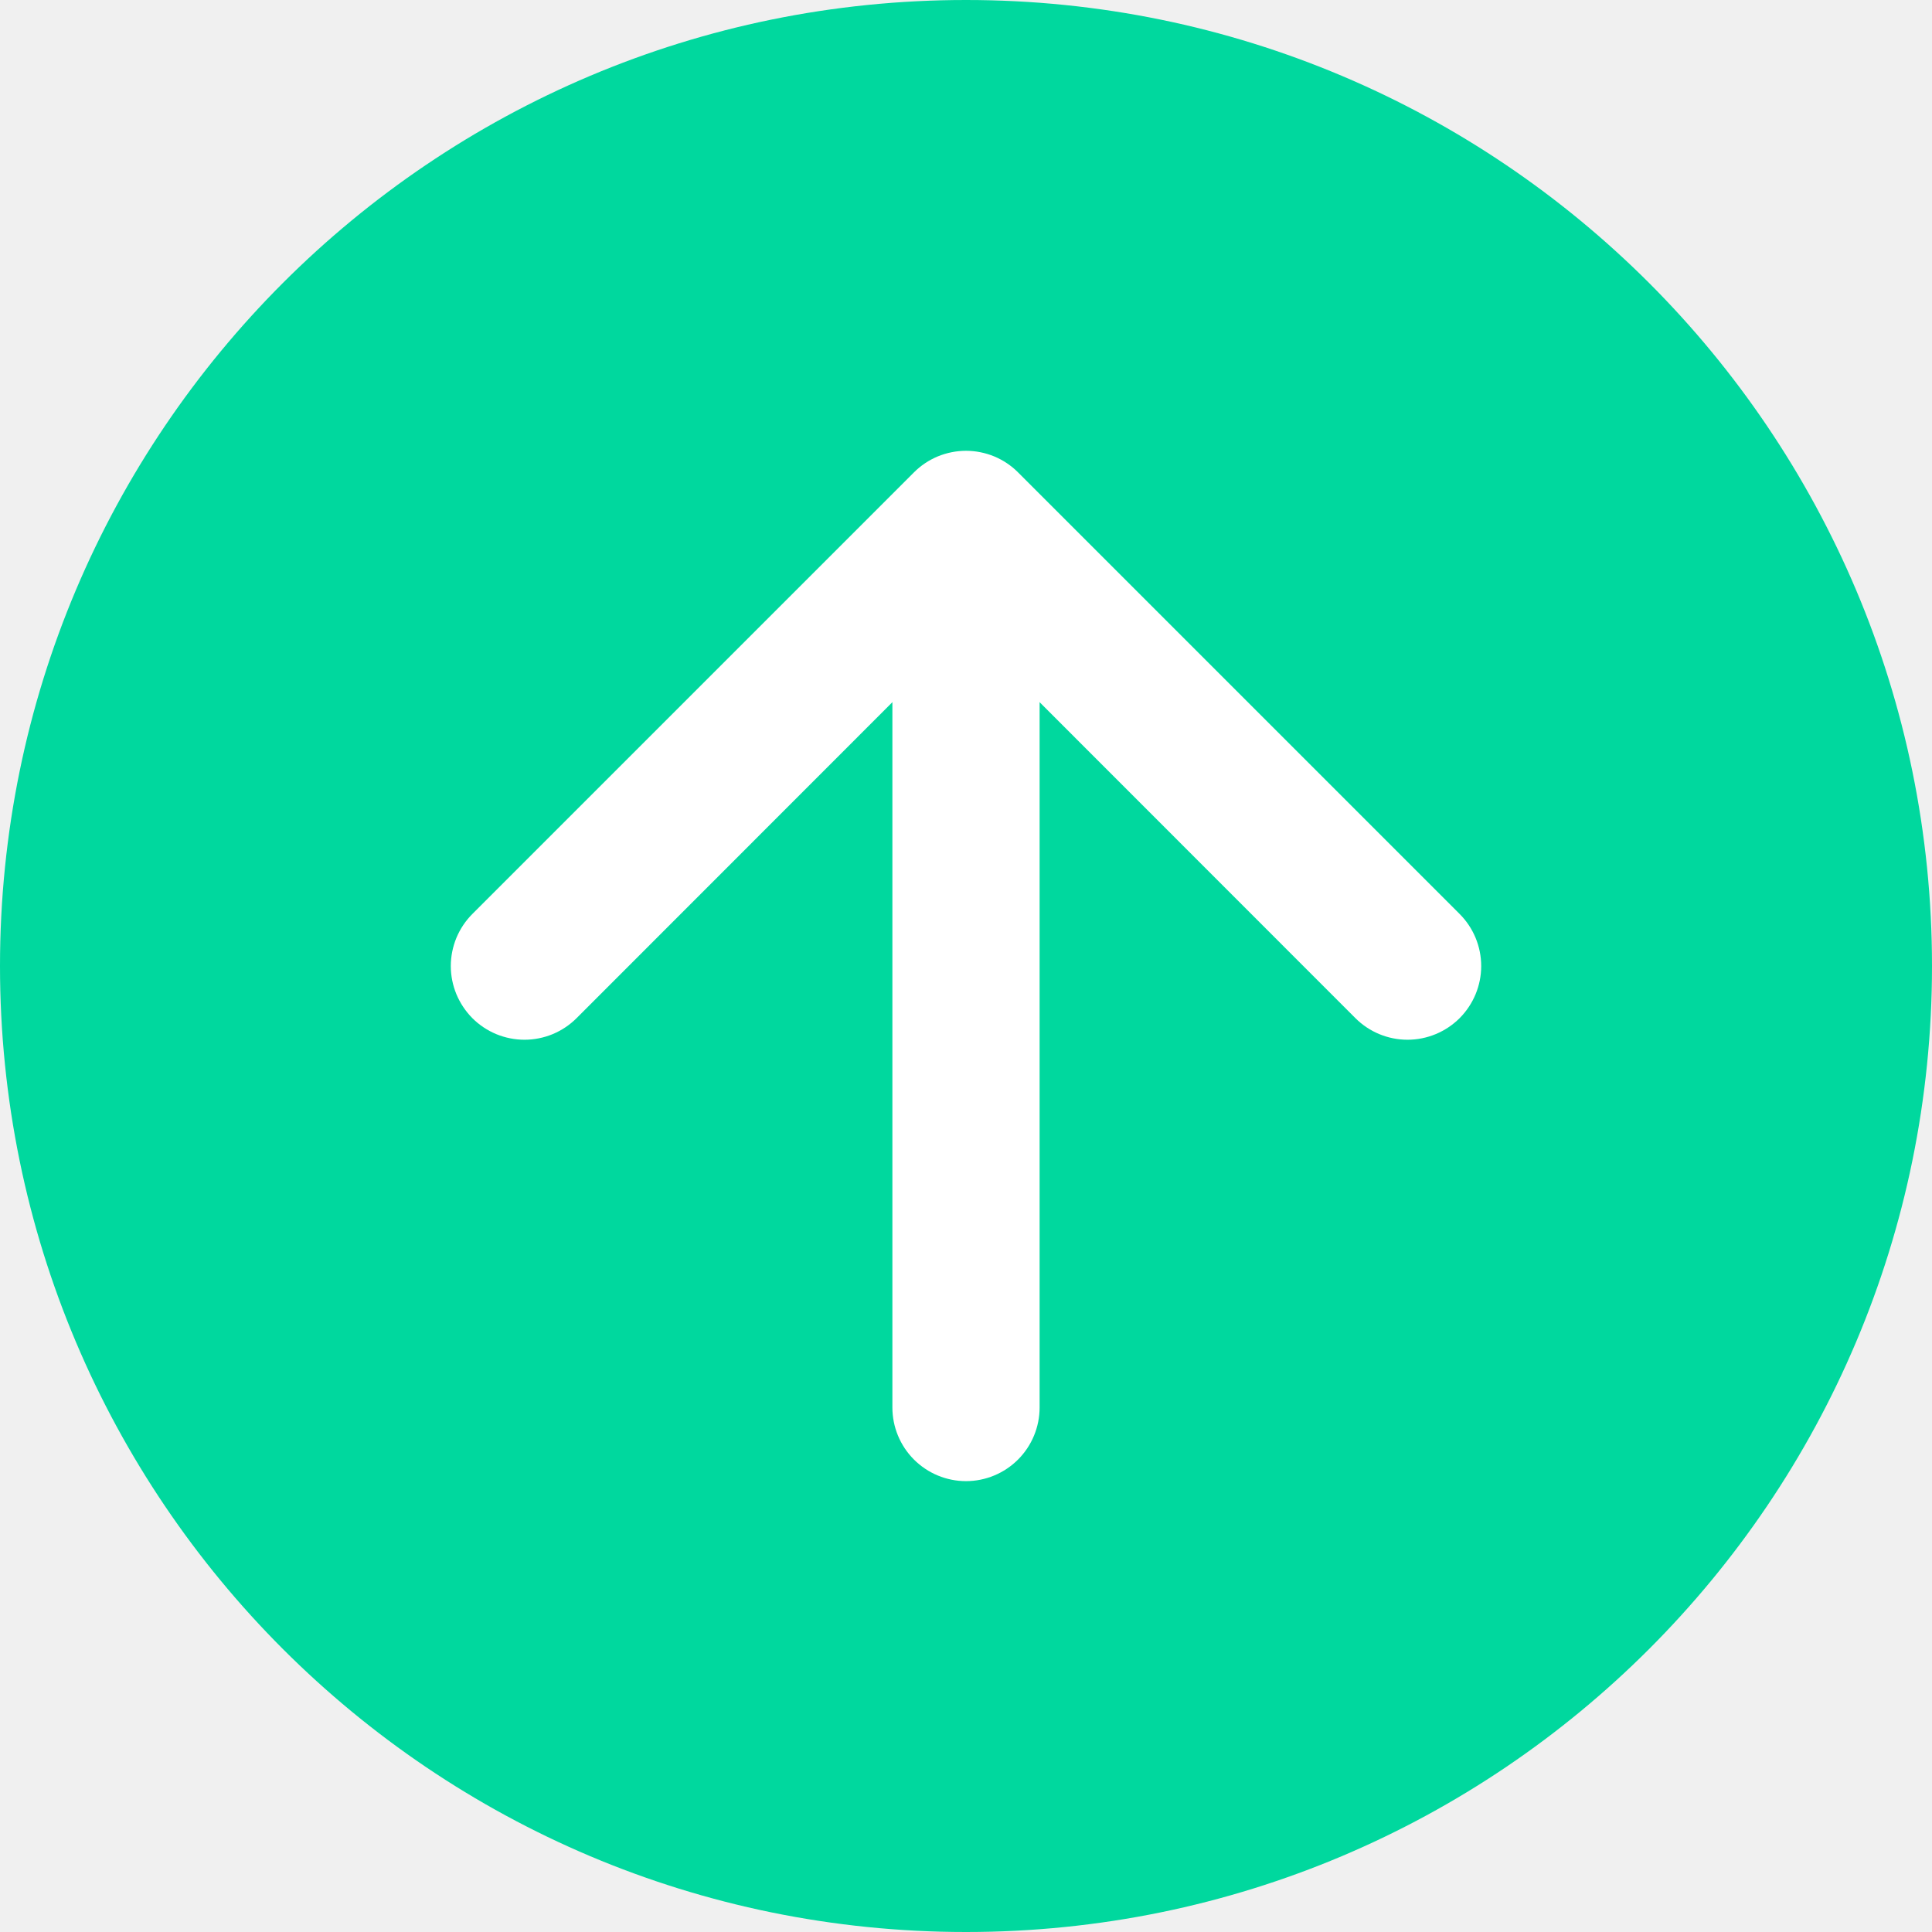
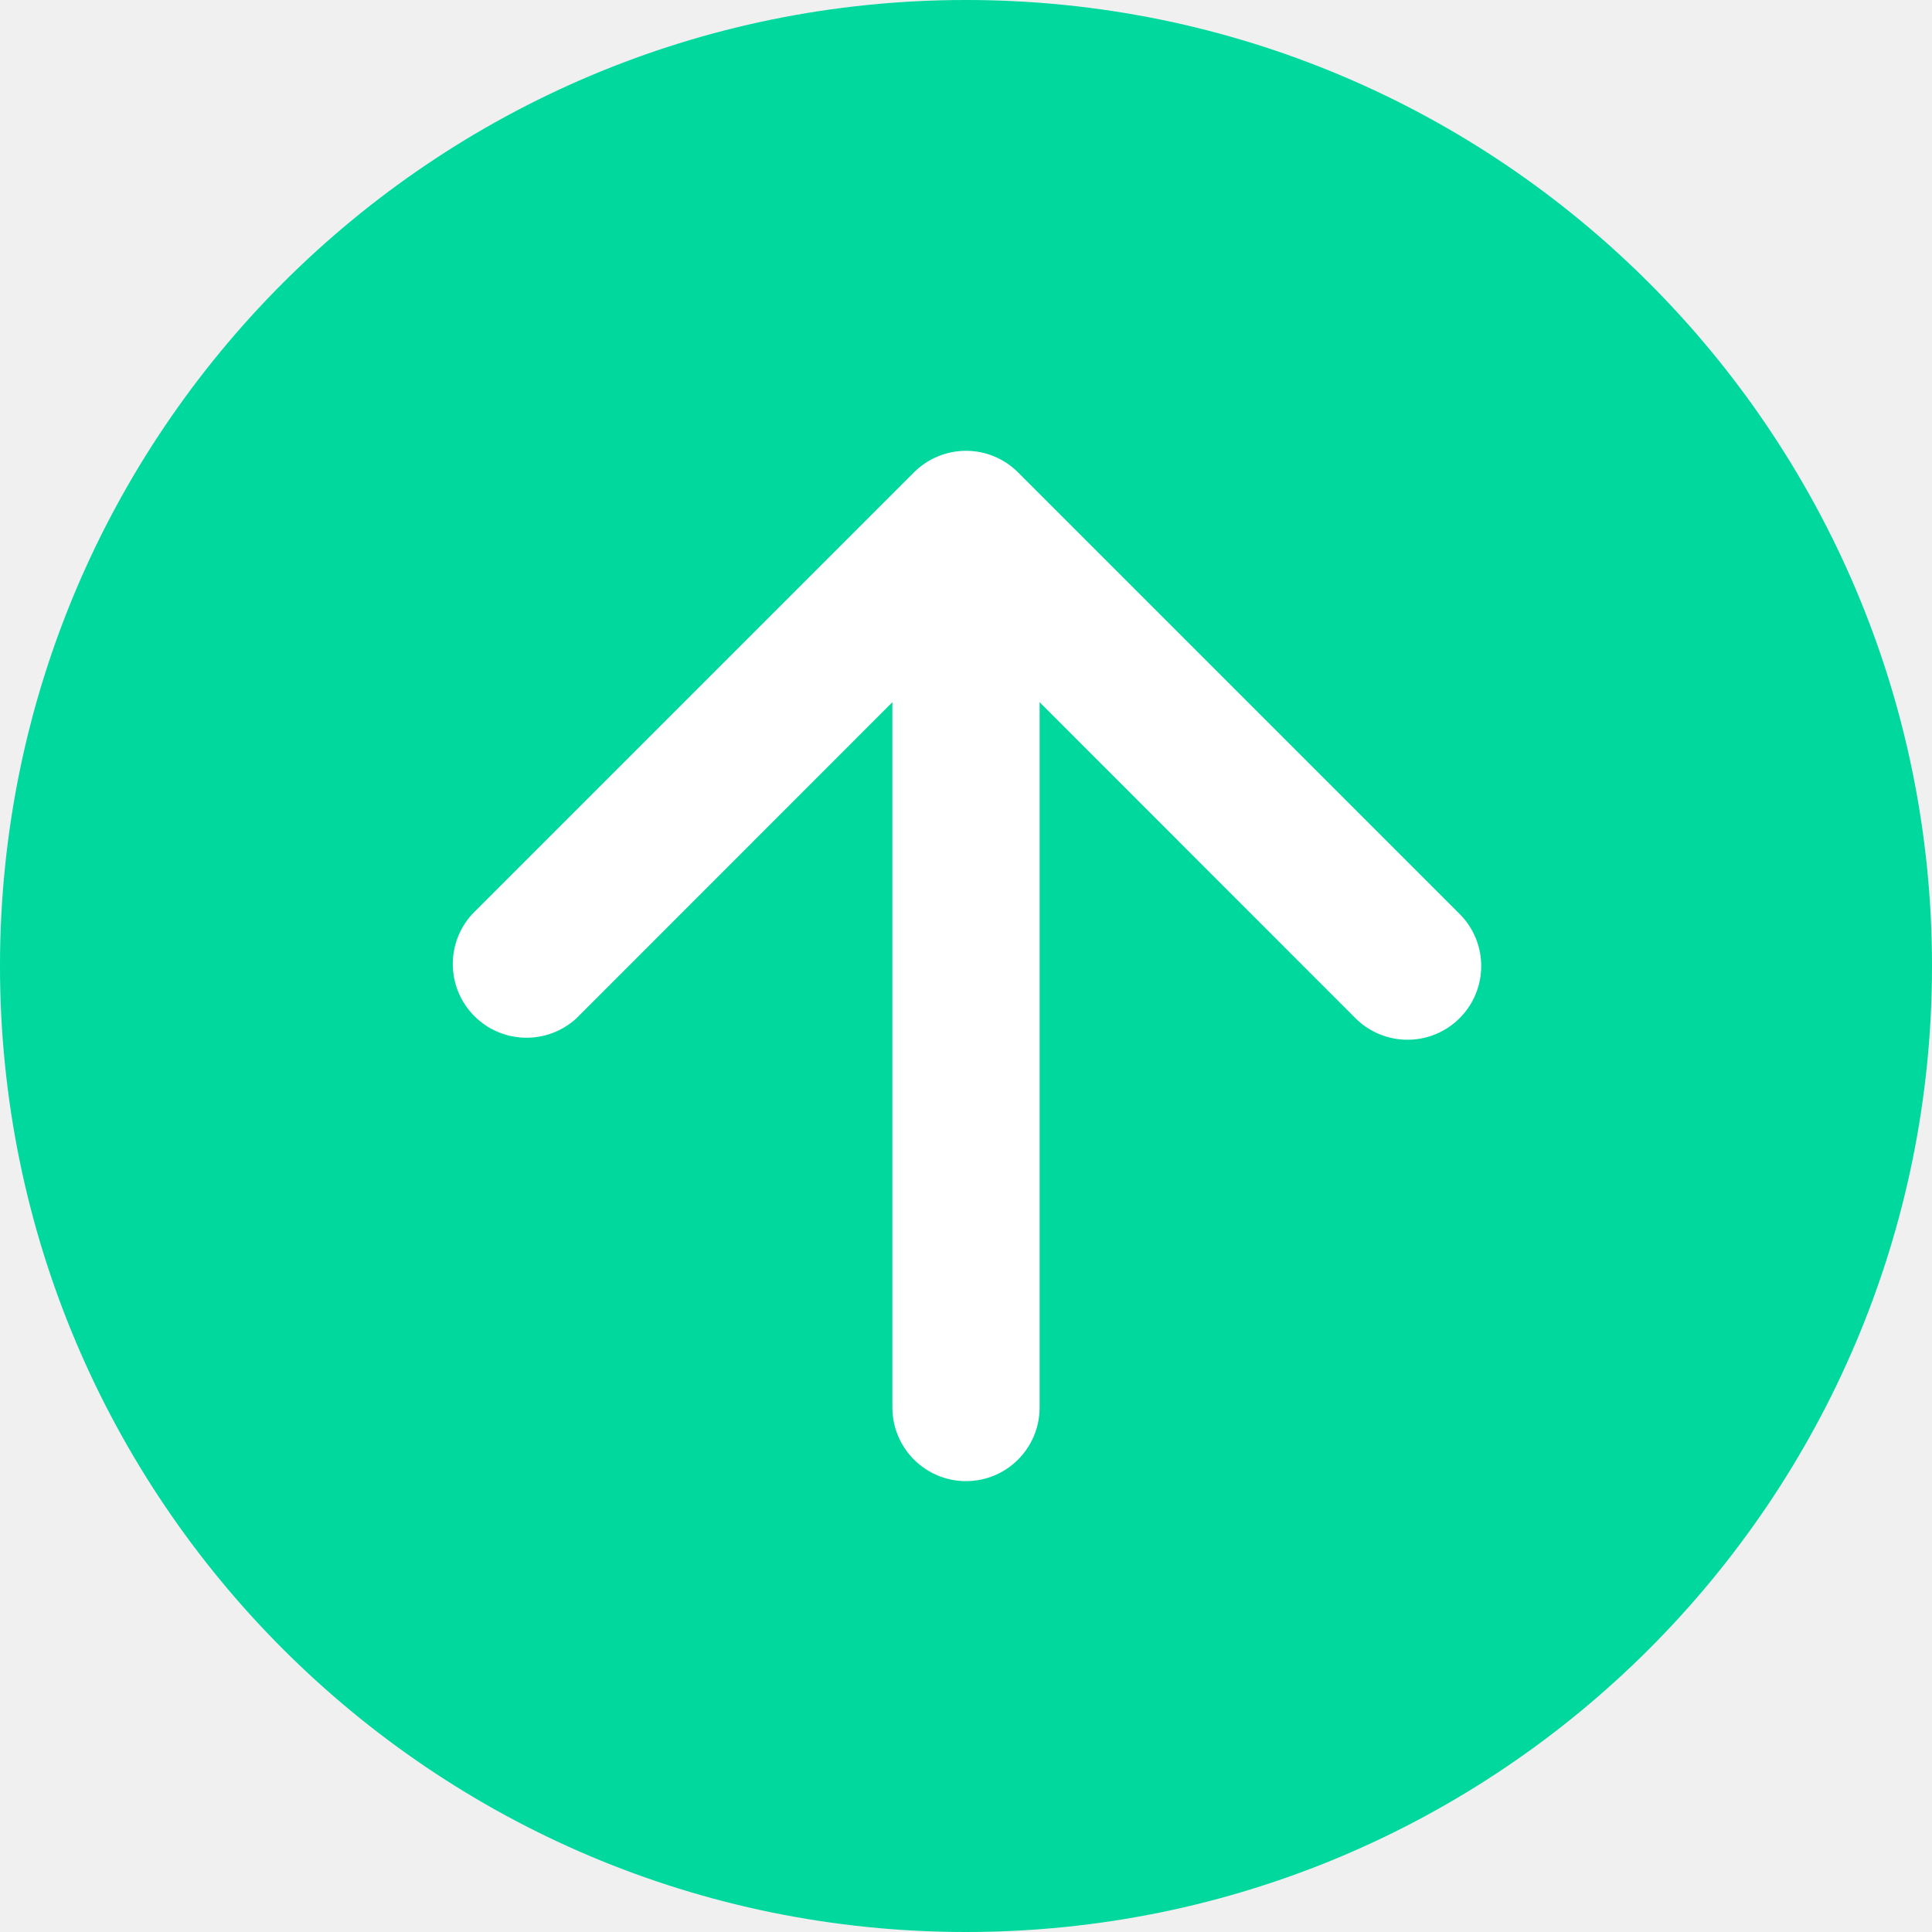
<svg xmlns="http://www.w3.org/2000/svg" width="30" height="30" viewBox="0 0 30 30" fill="none">
  <circle cx="15" cy="15" r="15" fill="#00D89E" />
-   <path fill-rule="evenodd" clip-rule="evenodd" d="M15 9.287C15.303 9.287 15.594 9.408 15.808 9.622C16.022 9.836 16.143 10.127 16.143 10.43V21.856C16.143 22.159 16.022 22.45 15.808 22.664C15.594 22.878 15.303 22.999 15 22.999C14.697 22.999 14.406 22.878 14.192 22.664C13.978 22.45 13.857 22.159 13.857 21.856V10.43C13.857 10.127 13.978 9.836 14.192 9.622C14.406 9.408 14.697 9.287 15 9.287V9.287Z" fill="white" />
-   <path fill-rule="evenodd" clip-rule="evenodd" d="M14.191 7.336C14.297 7.229 14.423 7.145 14.562 7.087C14.701 7.03 14.85 7 15 7C15.15 7 15.299 7.03 15.438 7.087C15.577 7.145 15.703 7.229 15.809 7.336L22.665 14.192C22.879 14.406 23 14.697 23 15.001C23 15.304 22.879 15.595 22.665 15.81C22.45 16.024 22.159 16.145 21.856 16.145C21.552 16.145 21.261 16.024 21.047 15.81L15 9.76L8.953 15.81C8.847 15.916 8.721 16 8.582 16.058C8.443 16.115 8.294 16.145 8.144 16.145C7.994 16.145 7.845 16.115 7.706 16.058C7.567 16 7.441 15.916 7.335 15.81C7.229 15.703 7.145 15.577 7.087 15.438C7.03 15.3 7 15.151 7 15.001C7 14.85 7.03 14.702 7.087 14.563C7.145 14.424 7.229 14.298 7.335 14.192L14.191 7.336V7.336Z" fill="white" />
+   <path fill-rule="evenodd" clip-rule="evenodd" d="M15 9.287a1.142 1.142 0 011.143 1.143v11.426a1.143 1.143 0 11-2.286 0V10.43A1.143 1.143 0 0115 9.287z" fill="#fff" />
+   <path fill-rule="evenodd" clip-rule="evenodd" d="M14.191 7.336a1.142 1.142 0 011.618 0l6.856 6.856a1.144 1.144 0 01-1.618 1.618L15 9.76l-6.047 6.05a1.145 1.145 0 01-1.618-1.618l6.856-6.856z" fill="#fff" />
</svg>
